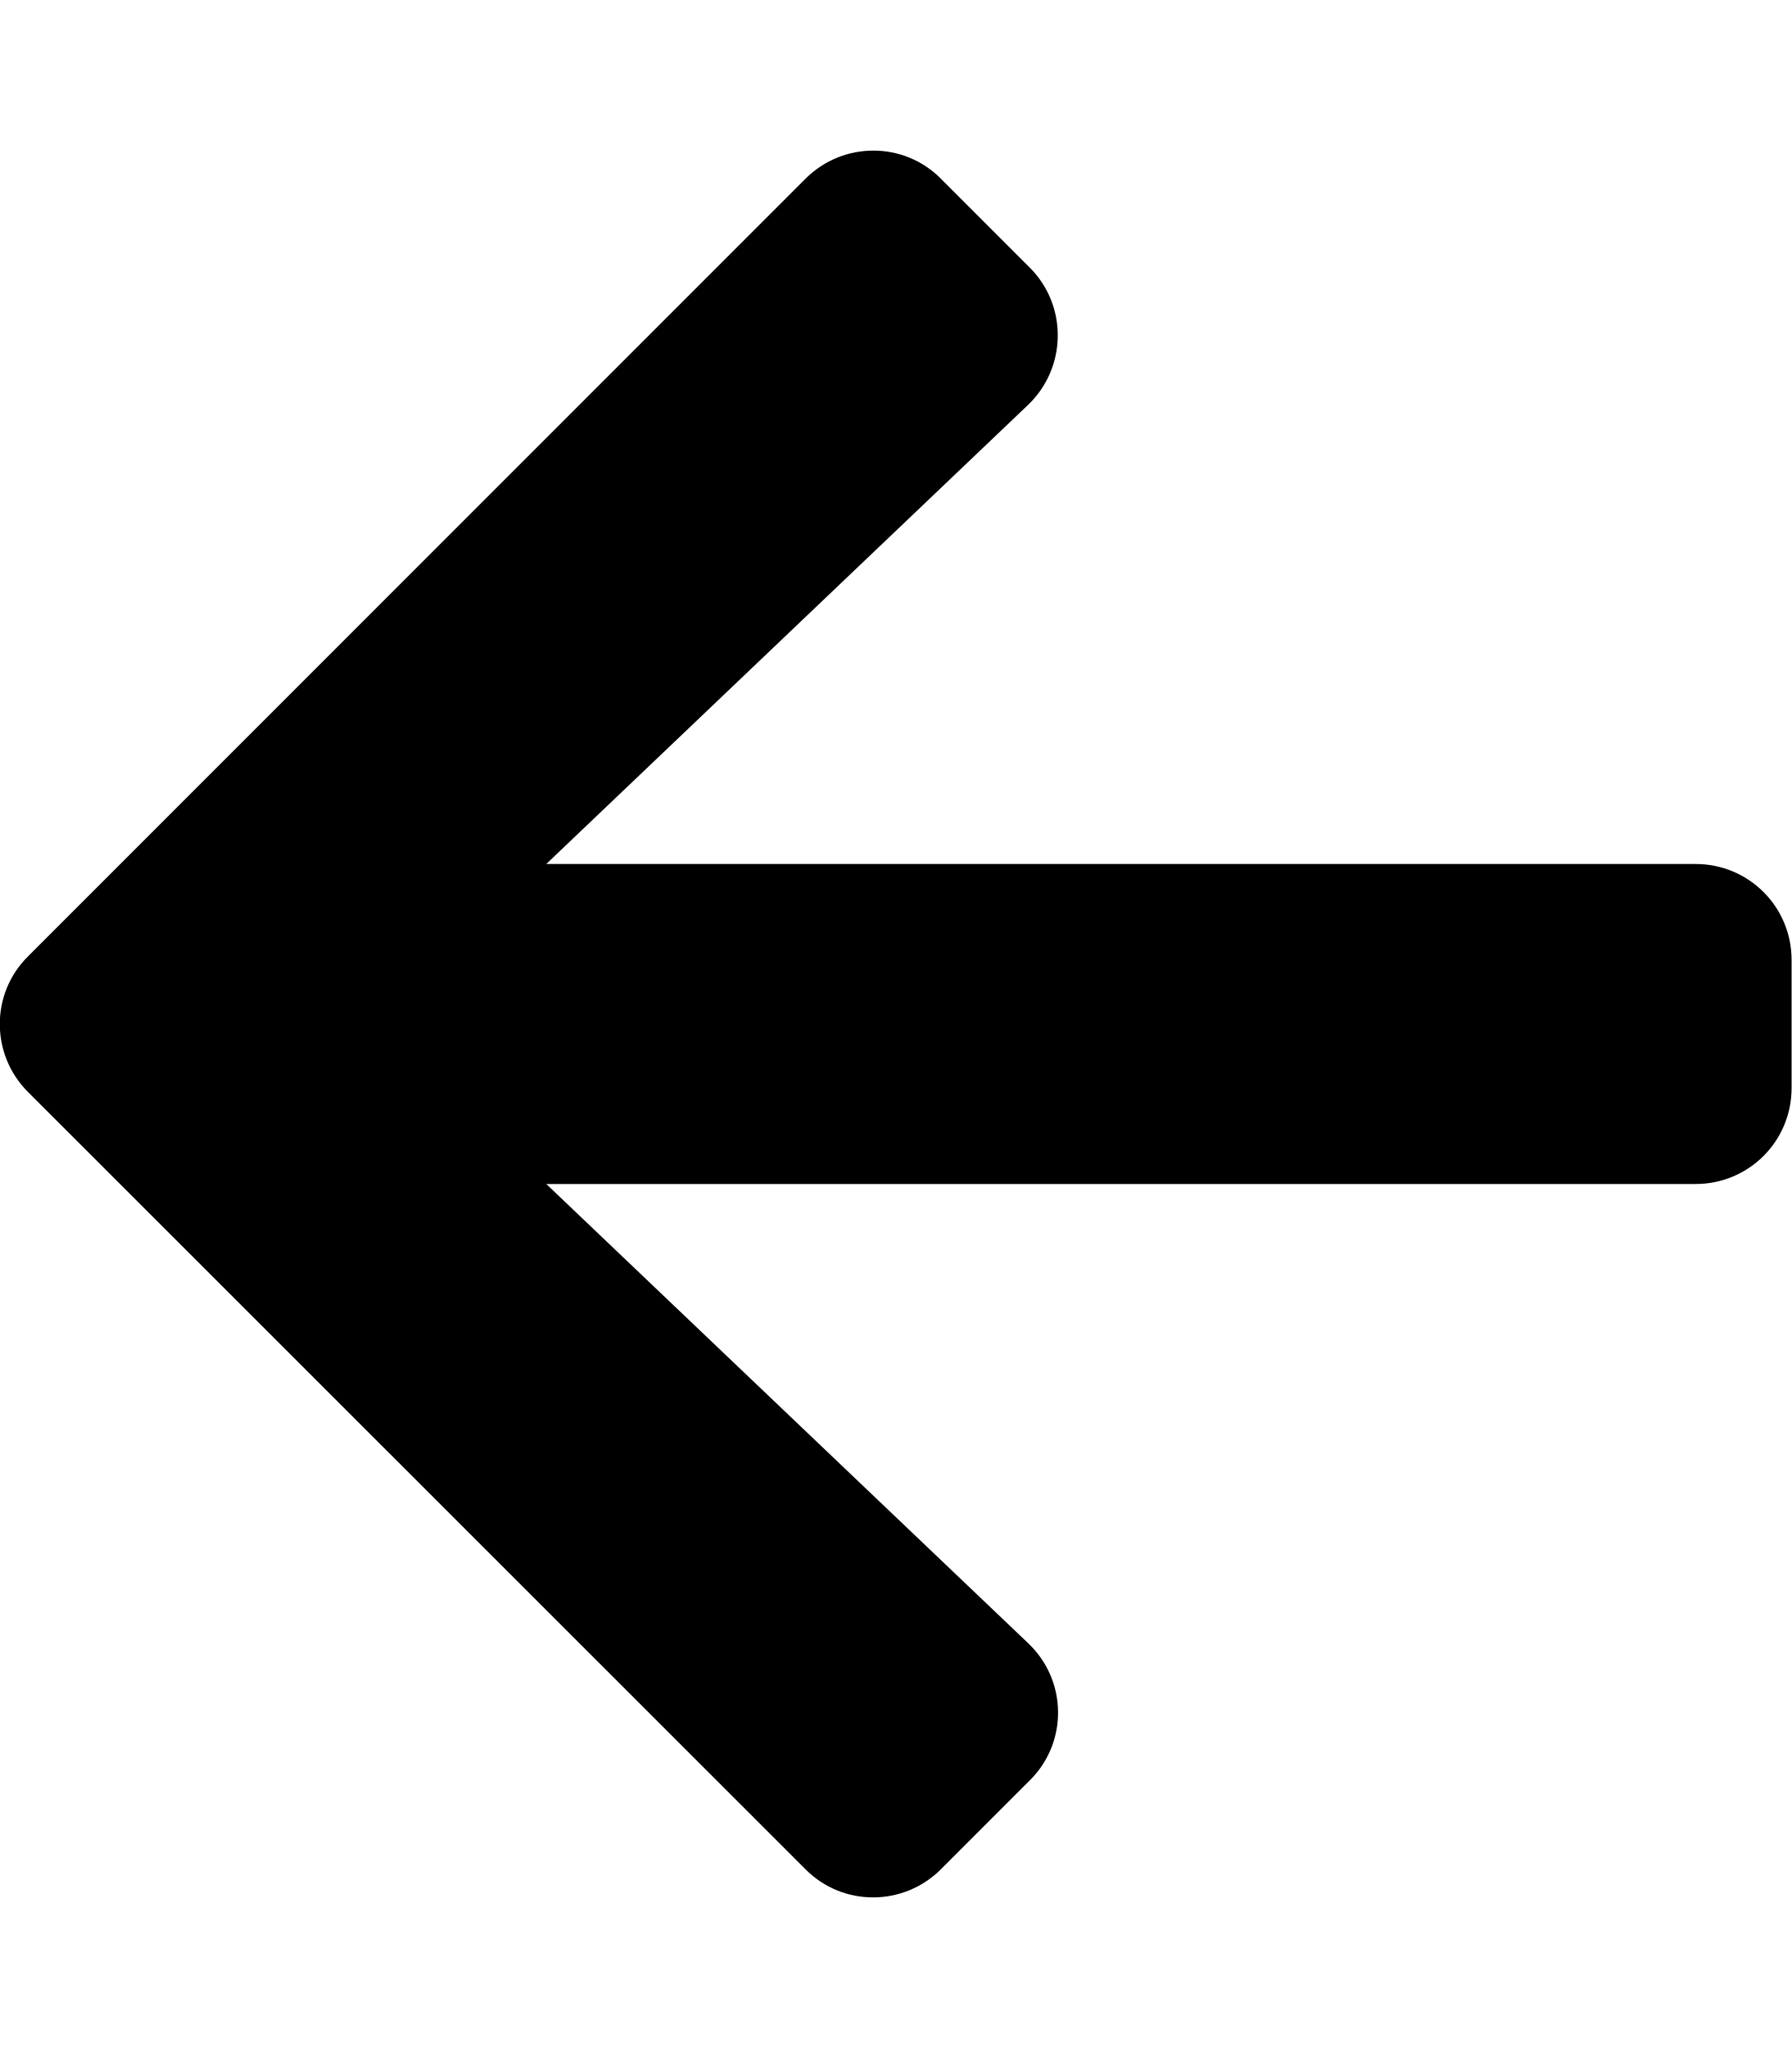
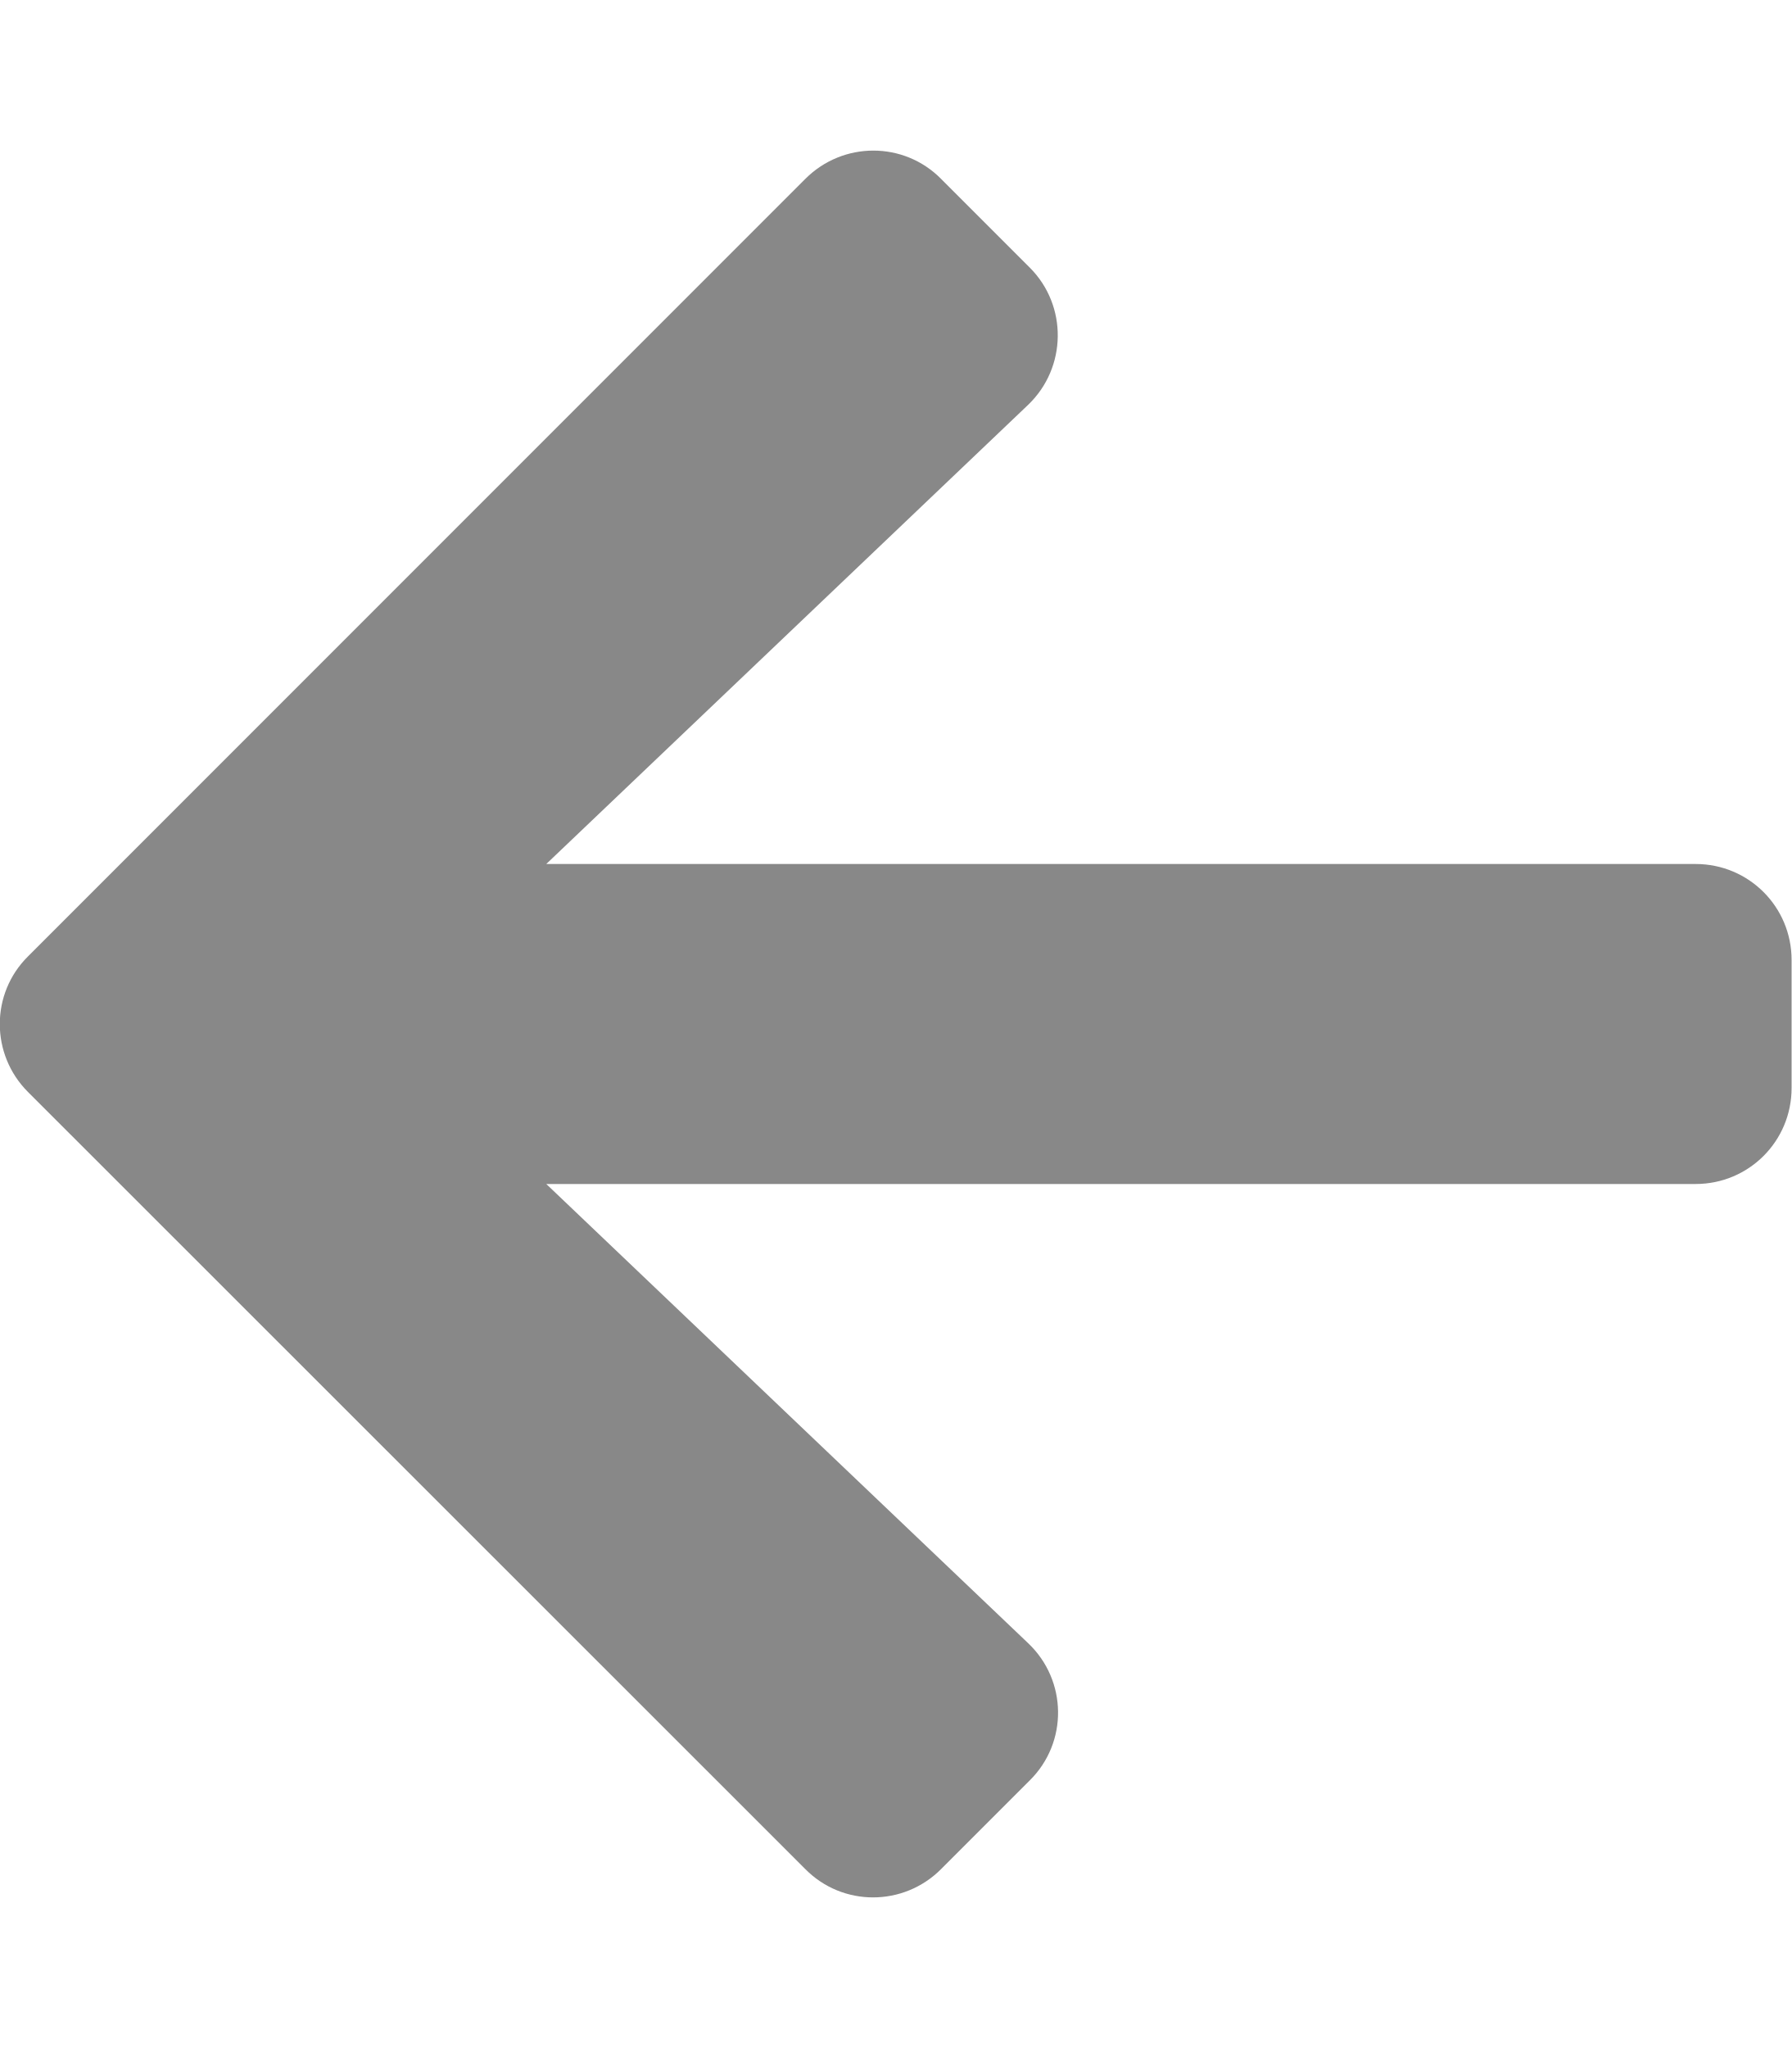
<svg xmlns="http://www.w3.org/2000/svg" aria-hidden="true" focusable="false" data-prefix="fas" data-icon="arrow-left" class="svg-inline--fa fa-arrow-left fa-w-14" role="img" viewBox="0 0 448 512">
-   <path fill="currentColor" d="M257.5 445.1l-22.2 22.2c-9.4 9.4-24.6 9.4-33.9 0L7 273c-9.4-9.4-9.4-24.6 0-33.9L201.4 44.7c9.4-9.4 24.6-9.4 33.9 0l22.2 22.2c9.5 9.5 9.3 25-.4 34.3L136.6 216H424c13.3 0 24 10.7 24 24v32c0 13.3-10.7 24-24 24H136.6l120.5 114.8c9.8 9.3 10 24.8.4 34.3z" />
+   <path fill="#888888" d="M257.5 445.1l-22.2 22.2c-9.4 9.4-24.6 9.4-33.9 0L7 273c-9.4-9.4-9.4-24.6 0-33.9L201.4 44.7c9.4-9.4 24.6-9.4 33.9 0l22.2 22.2c9.5 9.5 9.3 25-.4 34.3L136.6 216H424c13.3 0 24 10.7 24 24v32c0 13.3-10.7 24-24 24H136.6l120.5 114.8c9.8 9.3 10 24.8.4 34.3z" />
</svg>
